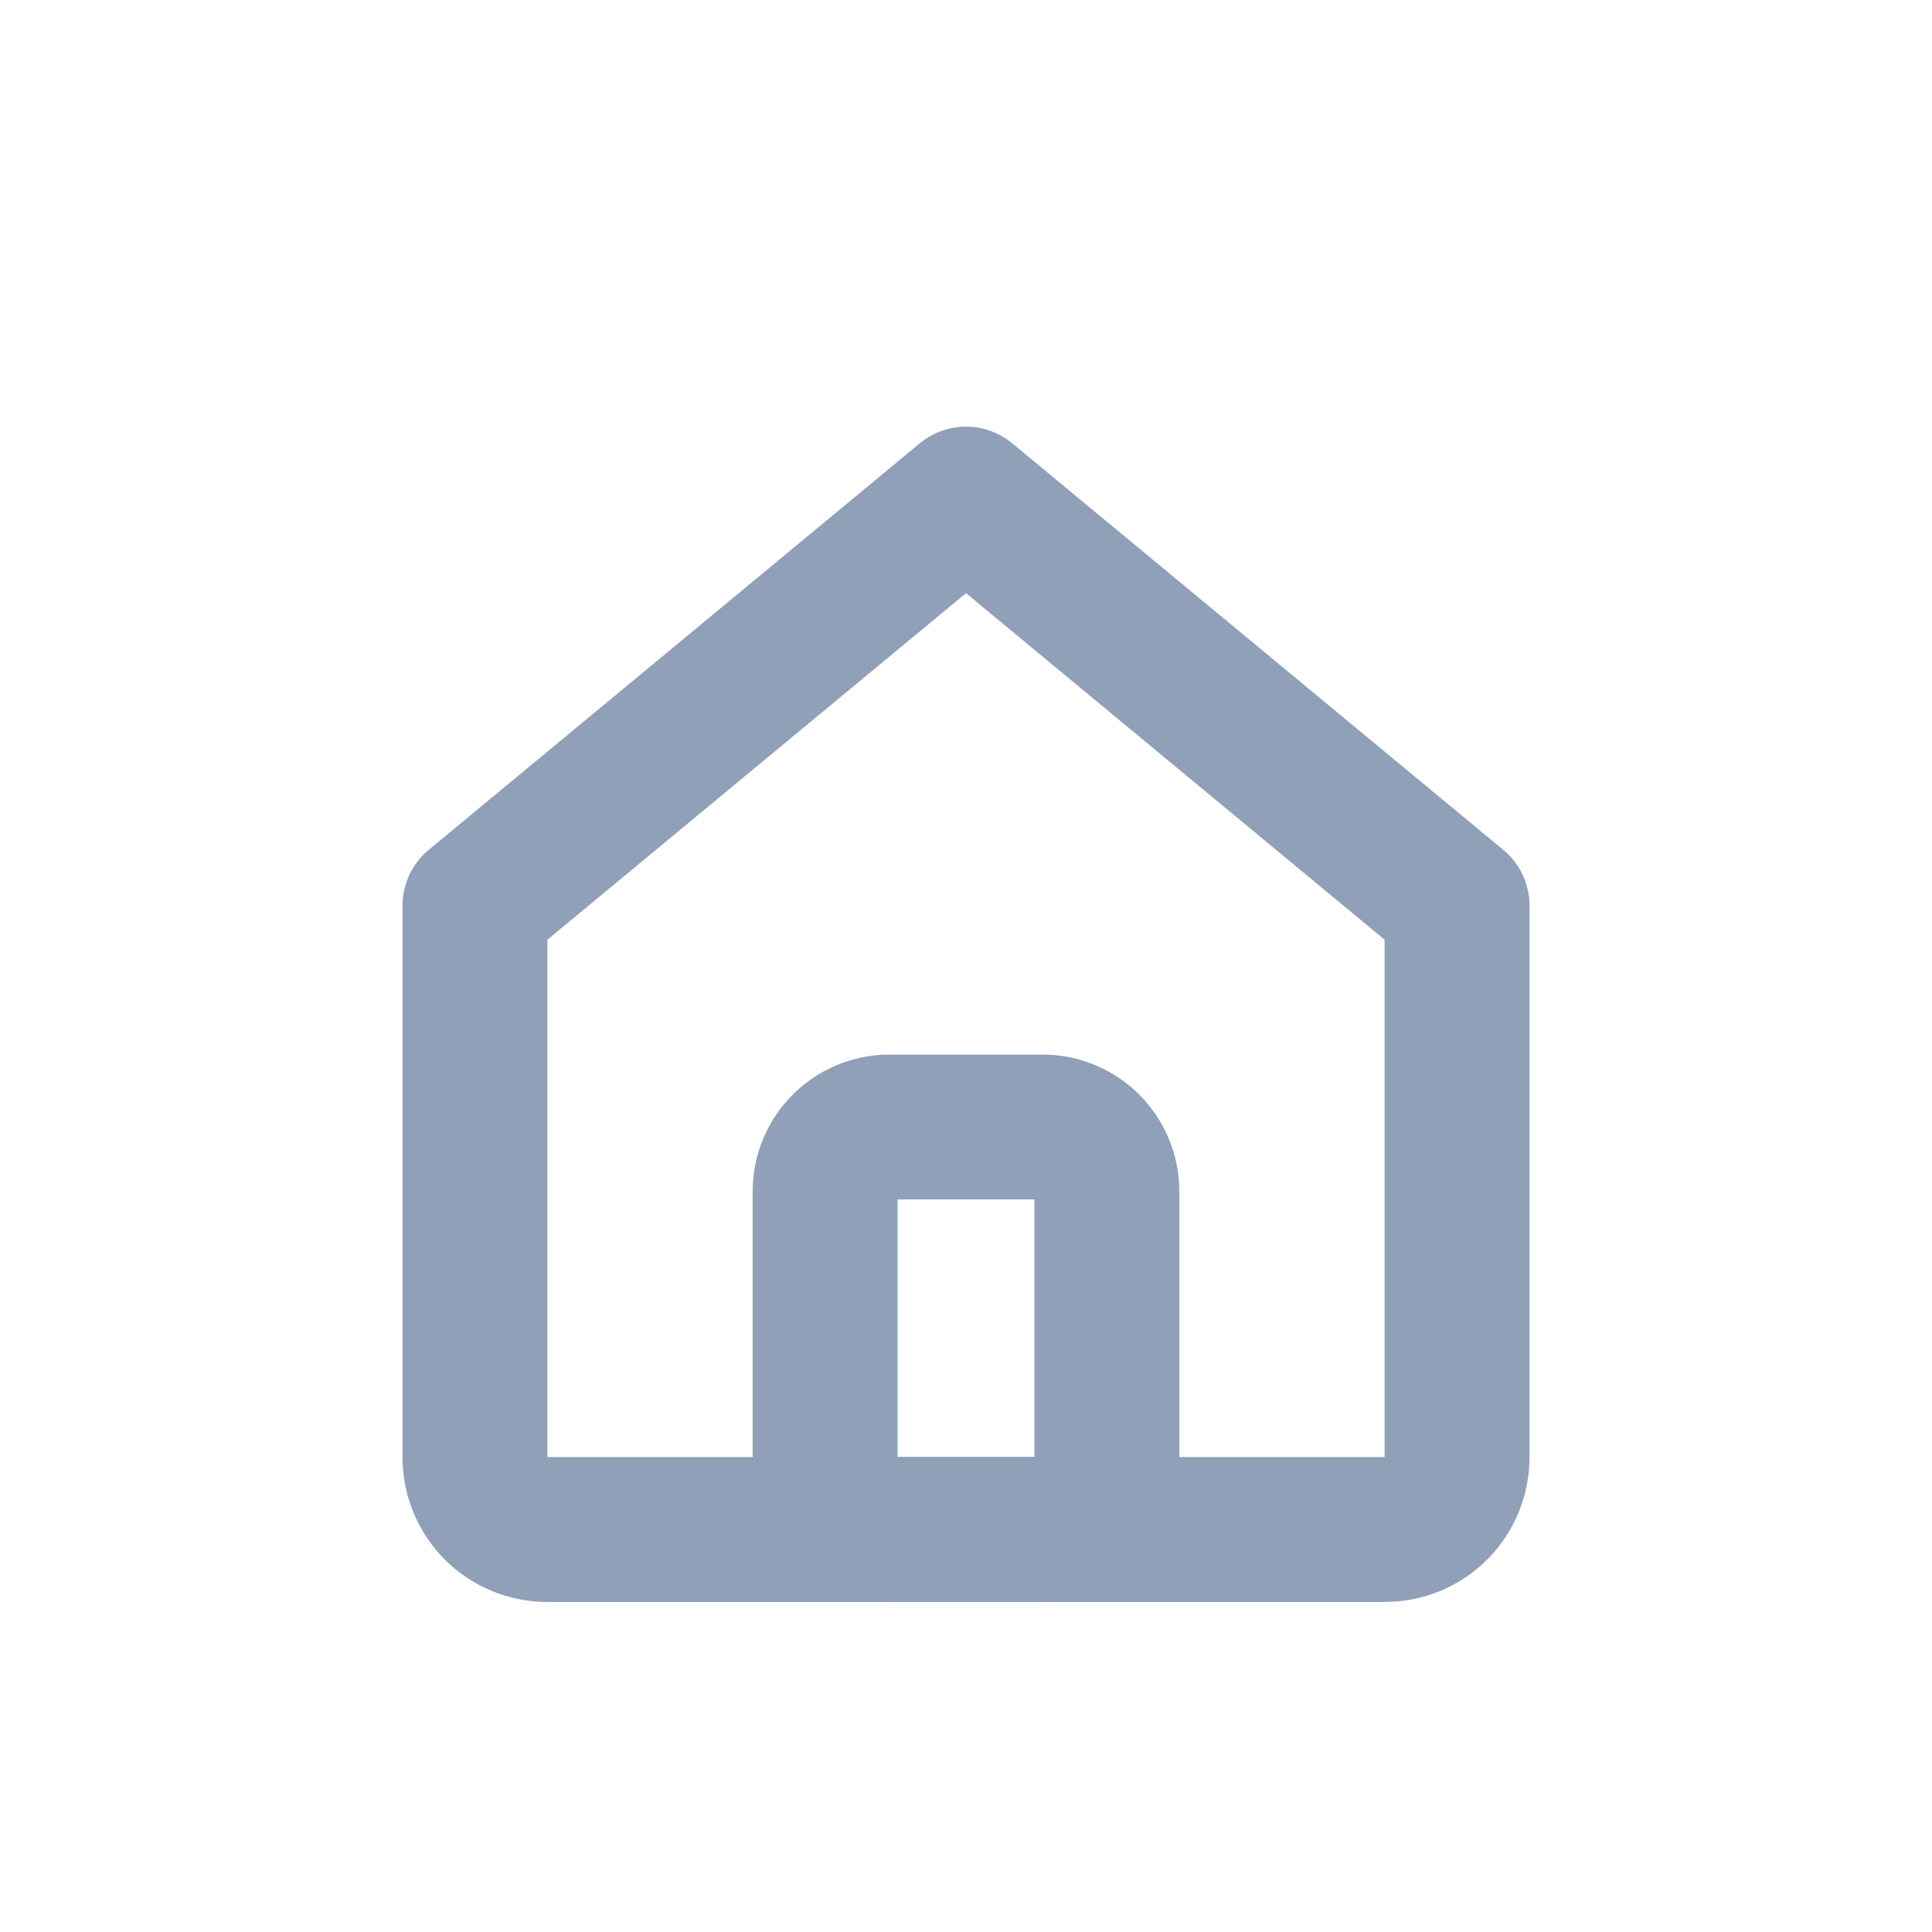
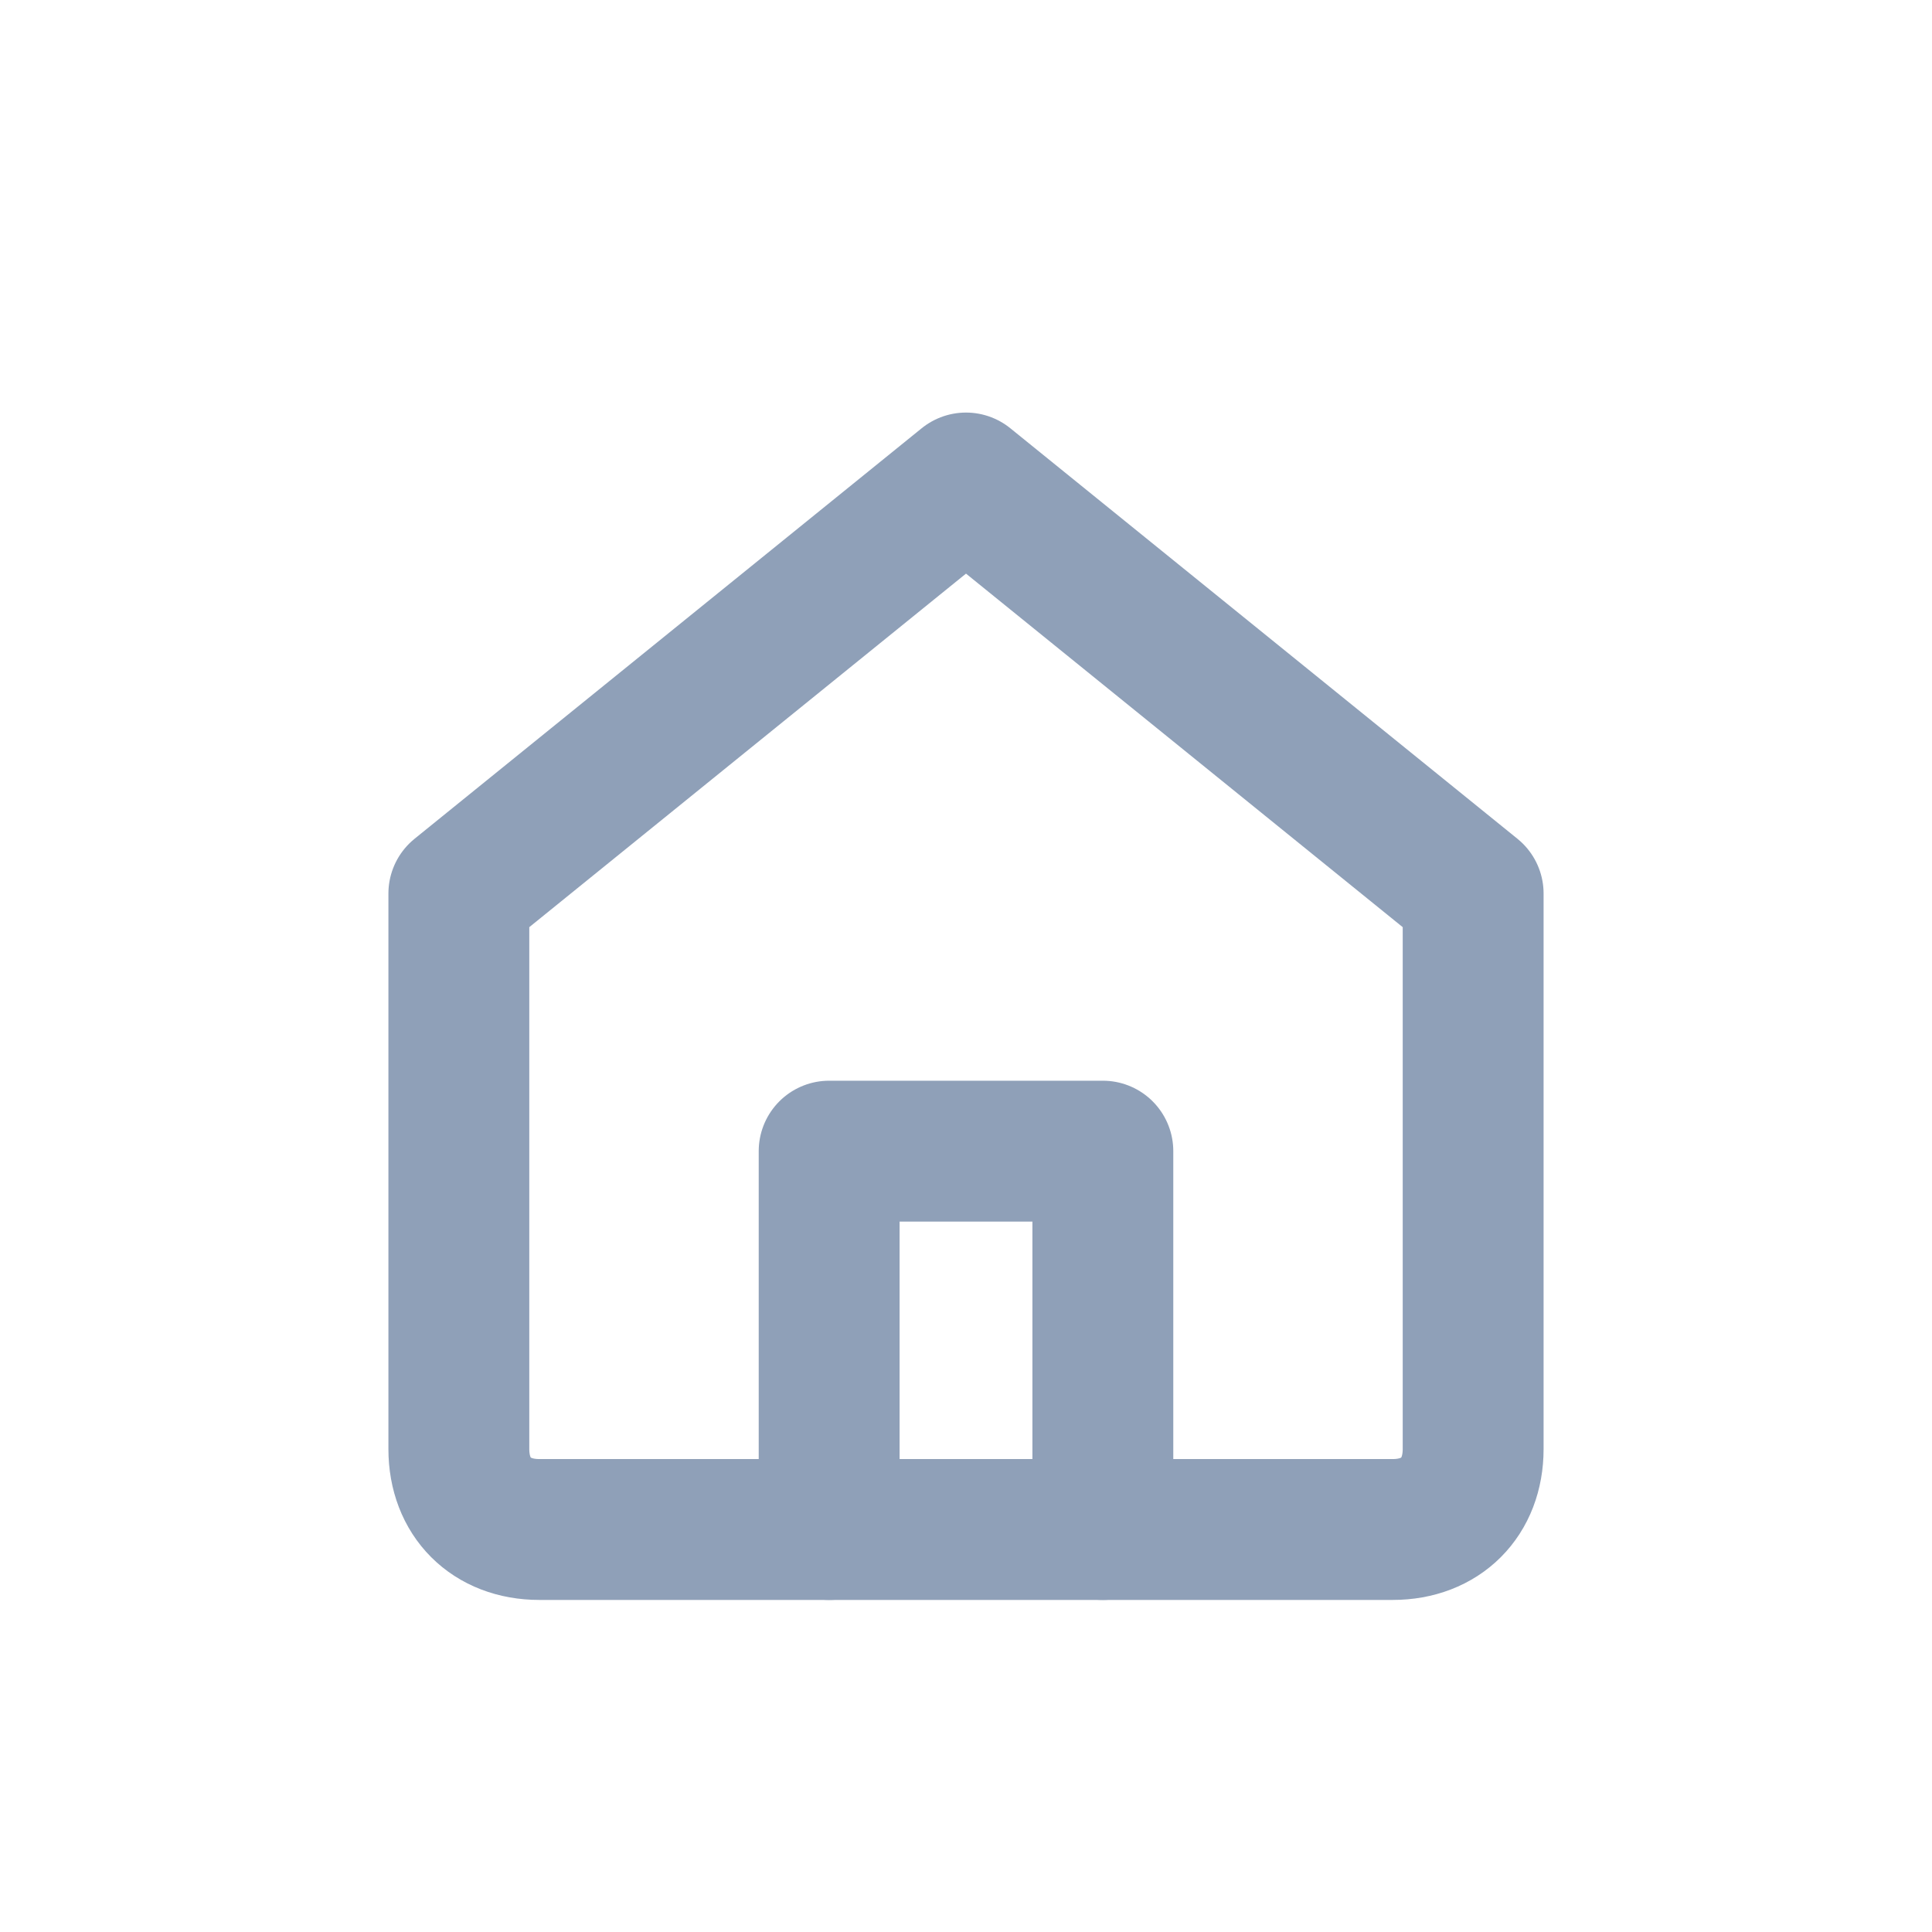
<svg xmlns="http://www.w3.org/2000/svg" width="64" height="64" viewBox="0 0 24 24" fill="none">
-   <path d="M5.9 11.25L12 6.2L18.1 11.25V18.1C18.1 18.6 17.7 19 17.2 19H6.8C6.3 19 5.9 18.6 5.9 18.1V11.25Z" stroke="#8FA0B8" stroke-width="1.8" stroke-linejoin="round" />
-   <rect x="10.25" y="14" width="3.5" height="5" rx="0.8" stroke="#8FA0B8" stroke-width="1.8" />
+   <g stroke="#8FA0B8" stroke-width="1.75" stroke-linecap="round" stroke-linejoin="round" fill="none">
+     <path d="M5.7 11.1L12 6L18.3 11.1V18C18.3 18.6 17.9 19 17.3 19H6.7C6.1 19 5.7 18.6 5.7 18V11.1Z" />
+     <path d="M10.3 19V14.3H13.7V19" />
+   </g>
</svg>
